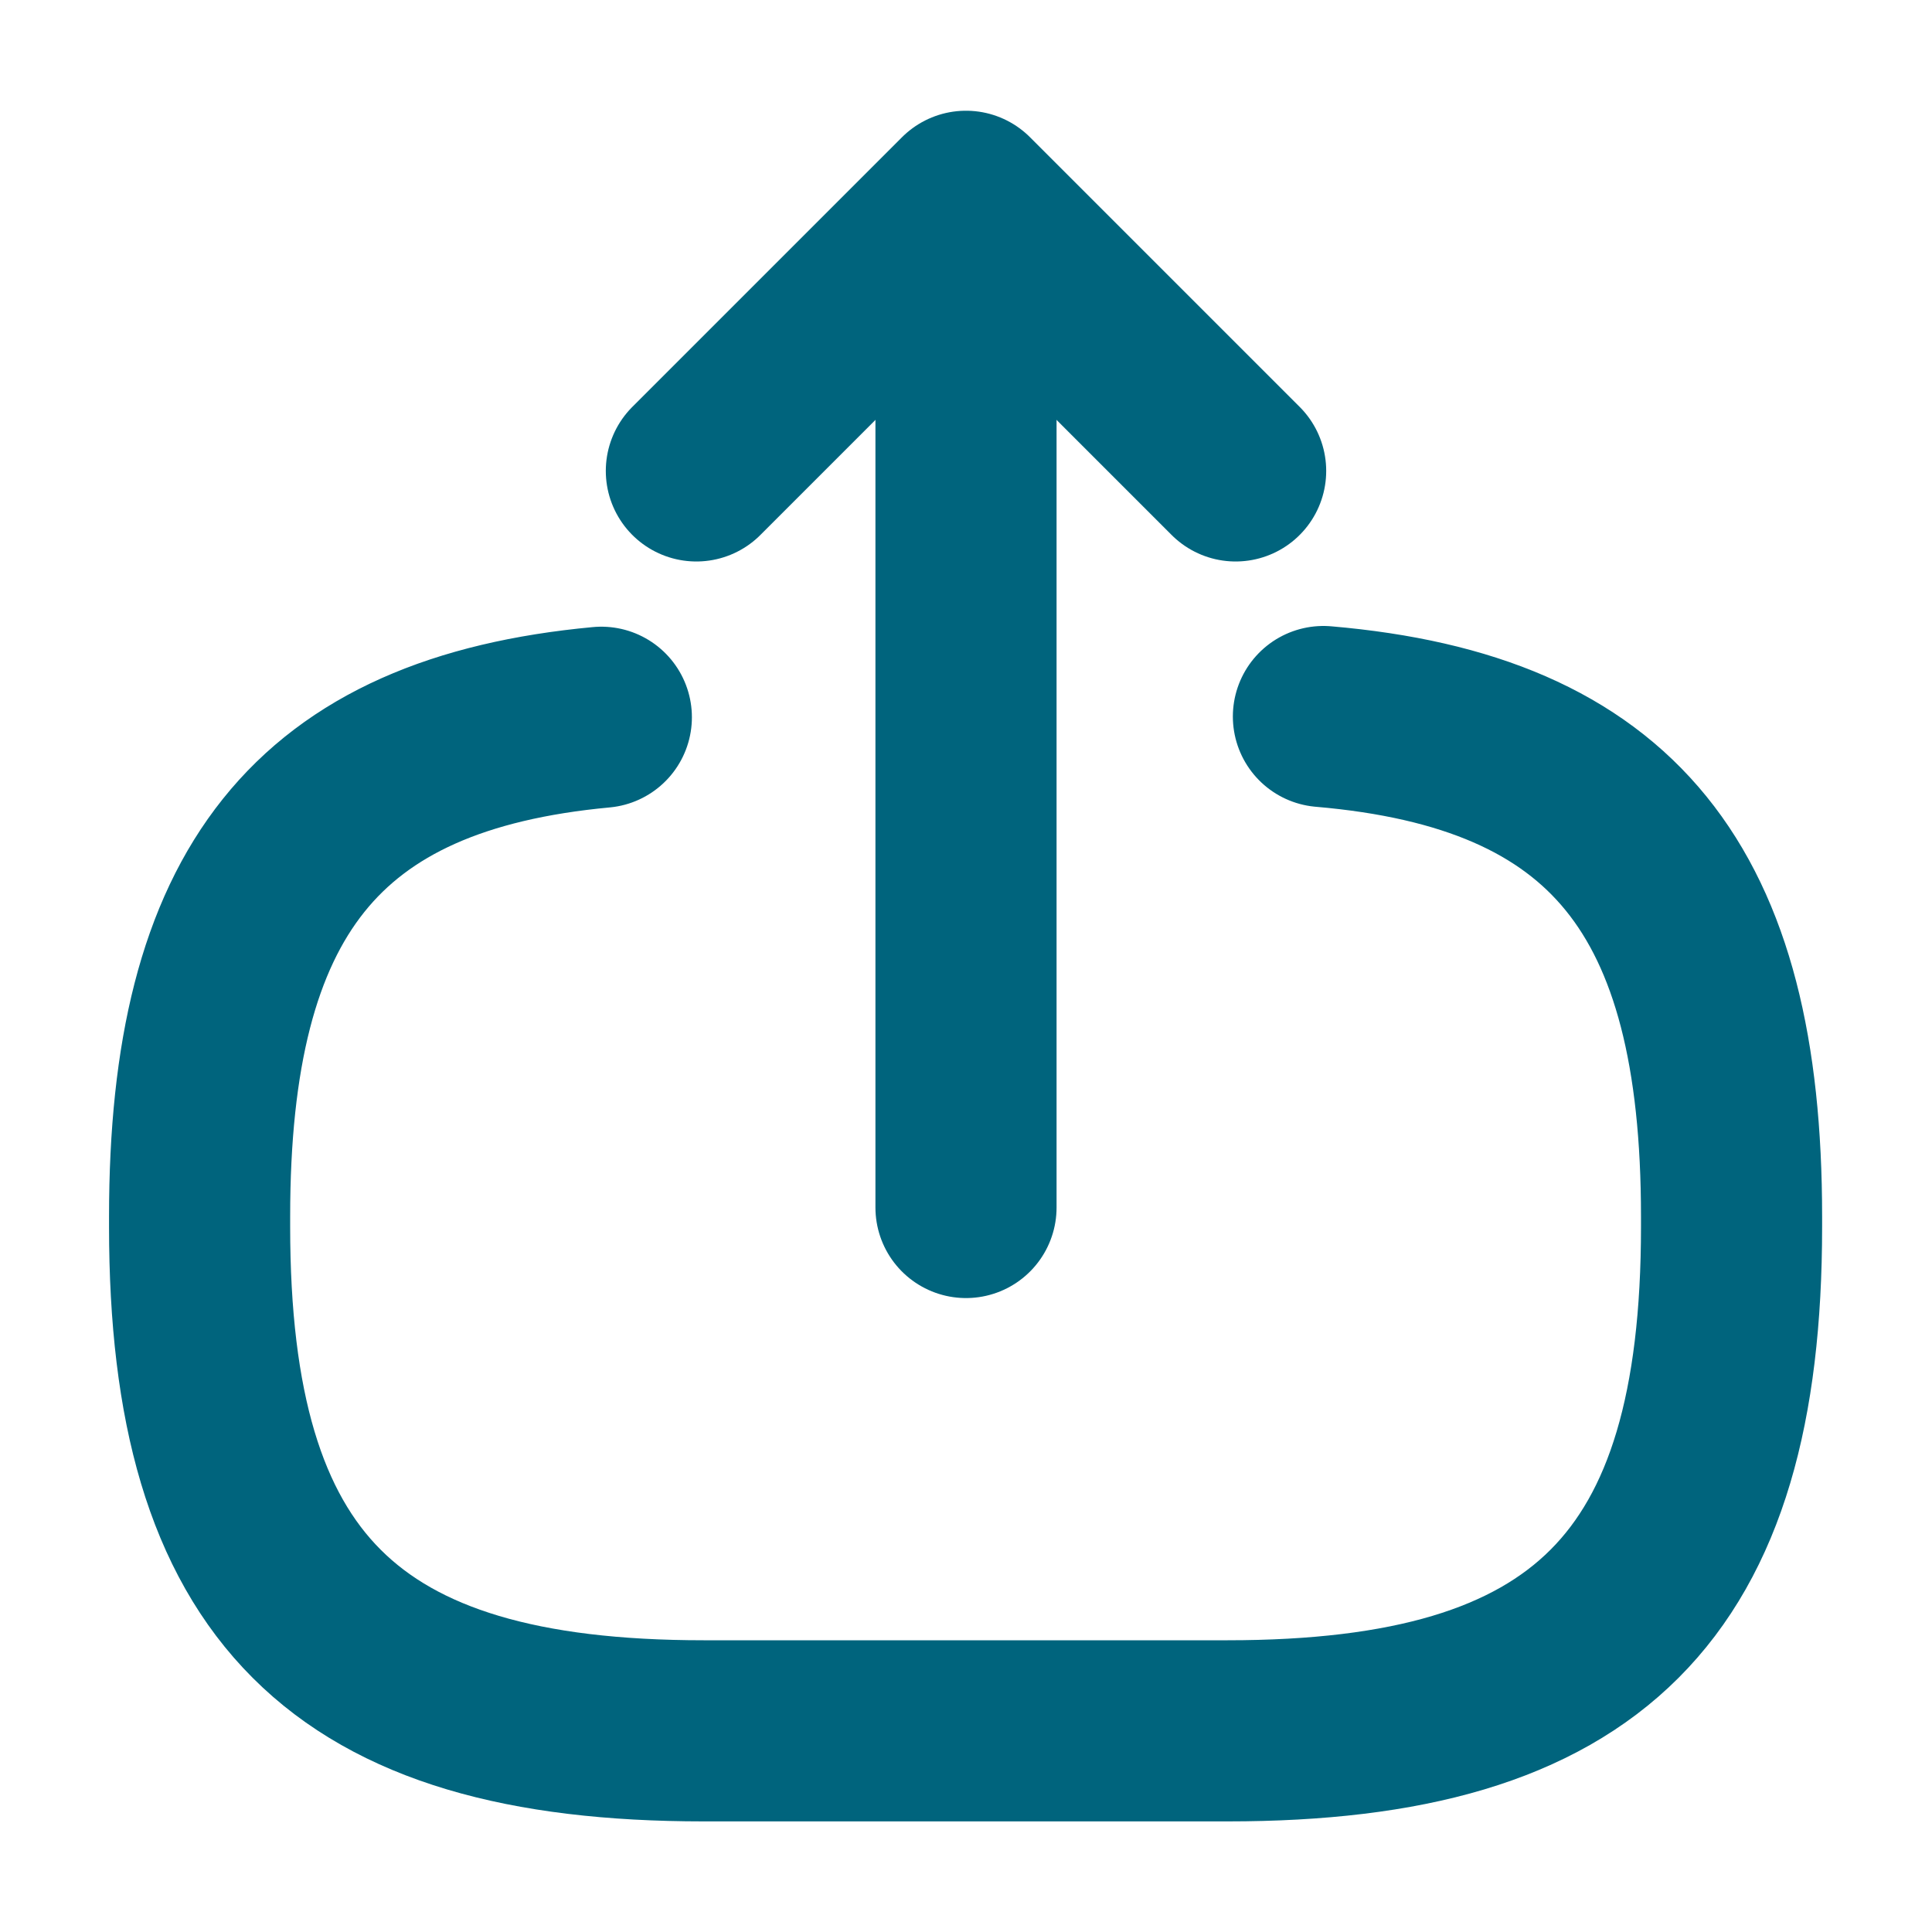
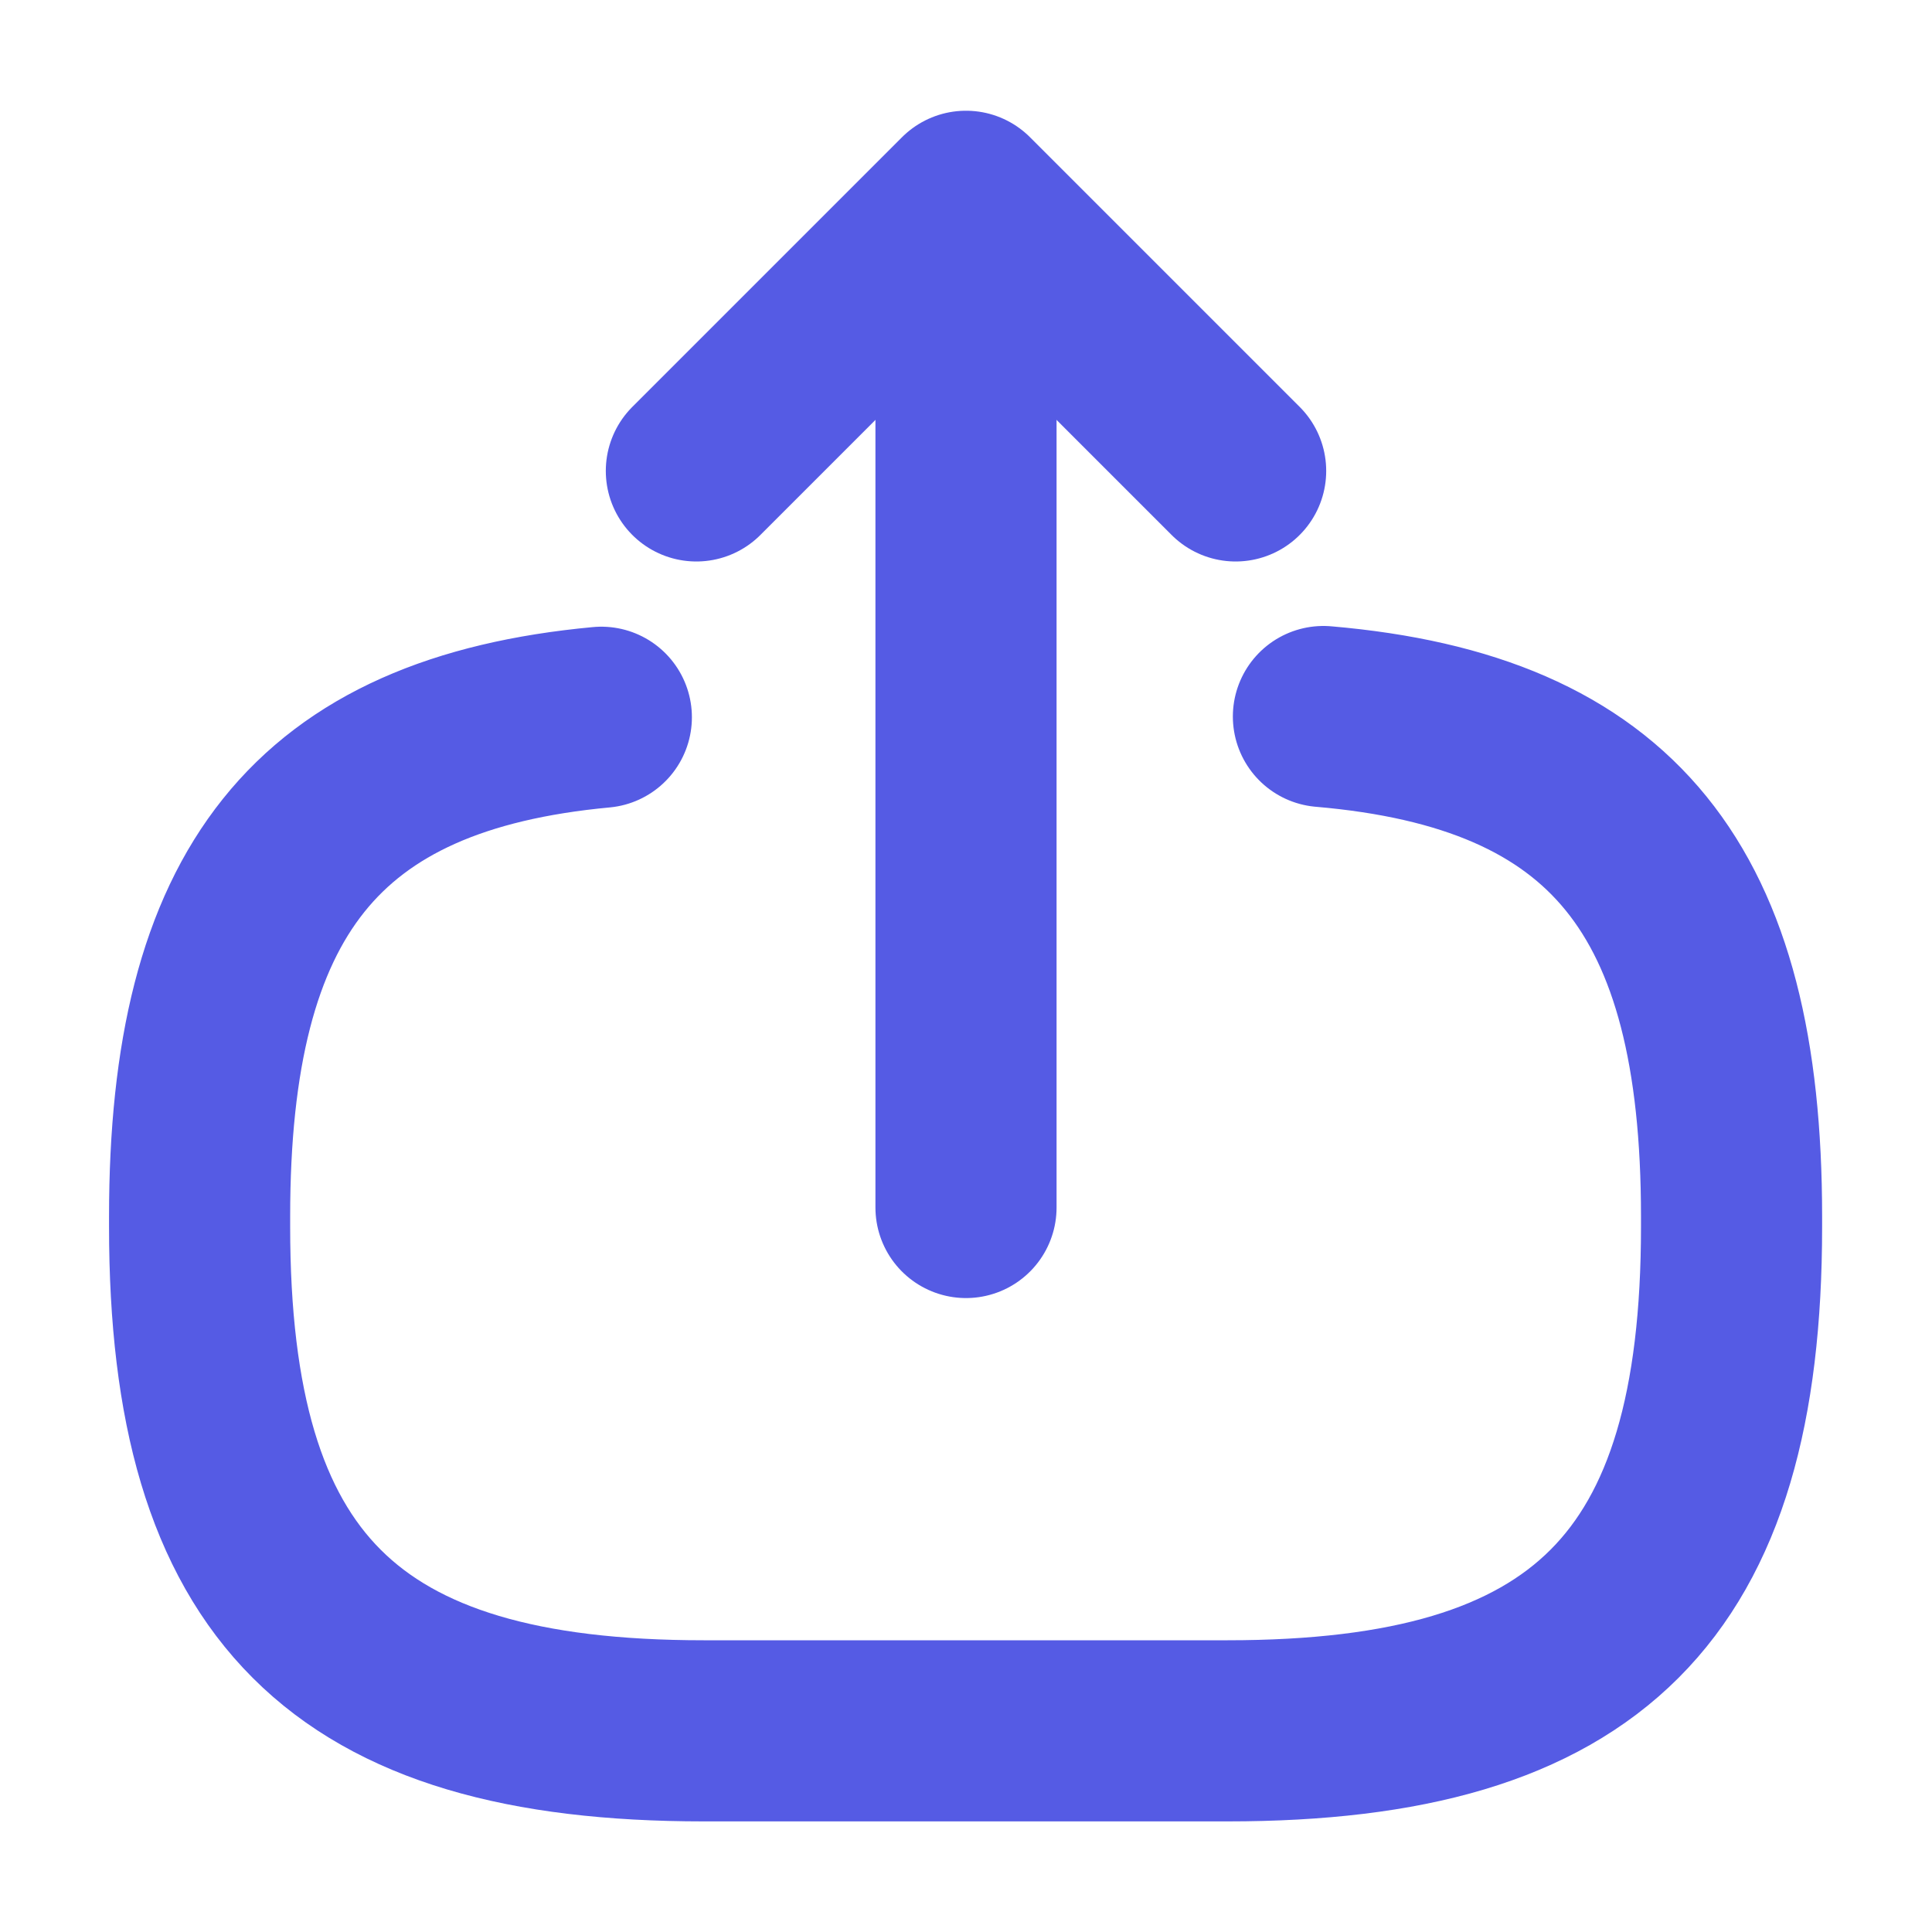
<svg xmlns="http://www.w3.org/2000/svg" width="16" height="16" viewBox="0 0 16 16" fill="none">
-   <path d="M10.96 5.934C13.36 6.14 14.34 7.374 14.34 10.074V10.16C14.34 13.14 13.147 14.334 10.167 14.334H5.827C2.847 14.334 1.653 13.14 1.653 10.16V10.074C1.653 7.394 2.62 6.16 4.98 5.94" stroke="#00647D" stroke-width="1.5" stroke-linecap="round" stroke-linejoin="round" />
-   <path d="M8 10V2.413" stroke="#00647D" stroke-width="1.5" stroke-linecap="round" stroke-linejoin="round" />
-   <path d="M10.233 3.9L8 1.667L5.767 3.9" stroke="#00647D" stroke-width="1.5" stroke-linecap="round" stroke-linejoin="round" />
+   <path d="M10.96 5.934C13.36 6.14 14.34 7.374 14.34 10.074V10.16C14.34 13.14 13.147 14.334 10.167 14.334H5.827C2.847 14.334 1.653 13.14 1.653 10.16V10.074C1.653 7.394 2.62 6.16 4.98 5.94" stroke="#555BE4" stroke-width="1.5" stroke-linecap="round" stroke-linejoin="round" />
+   <path d="M8 10V2.413" stroke="#555BE4" stroke-width="1.5" stroke-linecap="round" stroke-linejoin="round" />
+   <path d="M10.233 3.9L8 1.667L5.767 3.9" stroke="#555BE4" stroke-width="1.5" stroke-linecap="round" stroke-linejoin="round" />
</svg>
